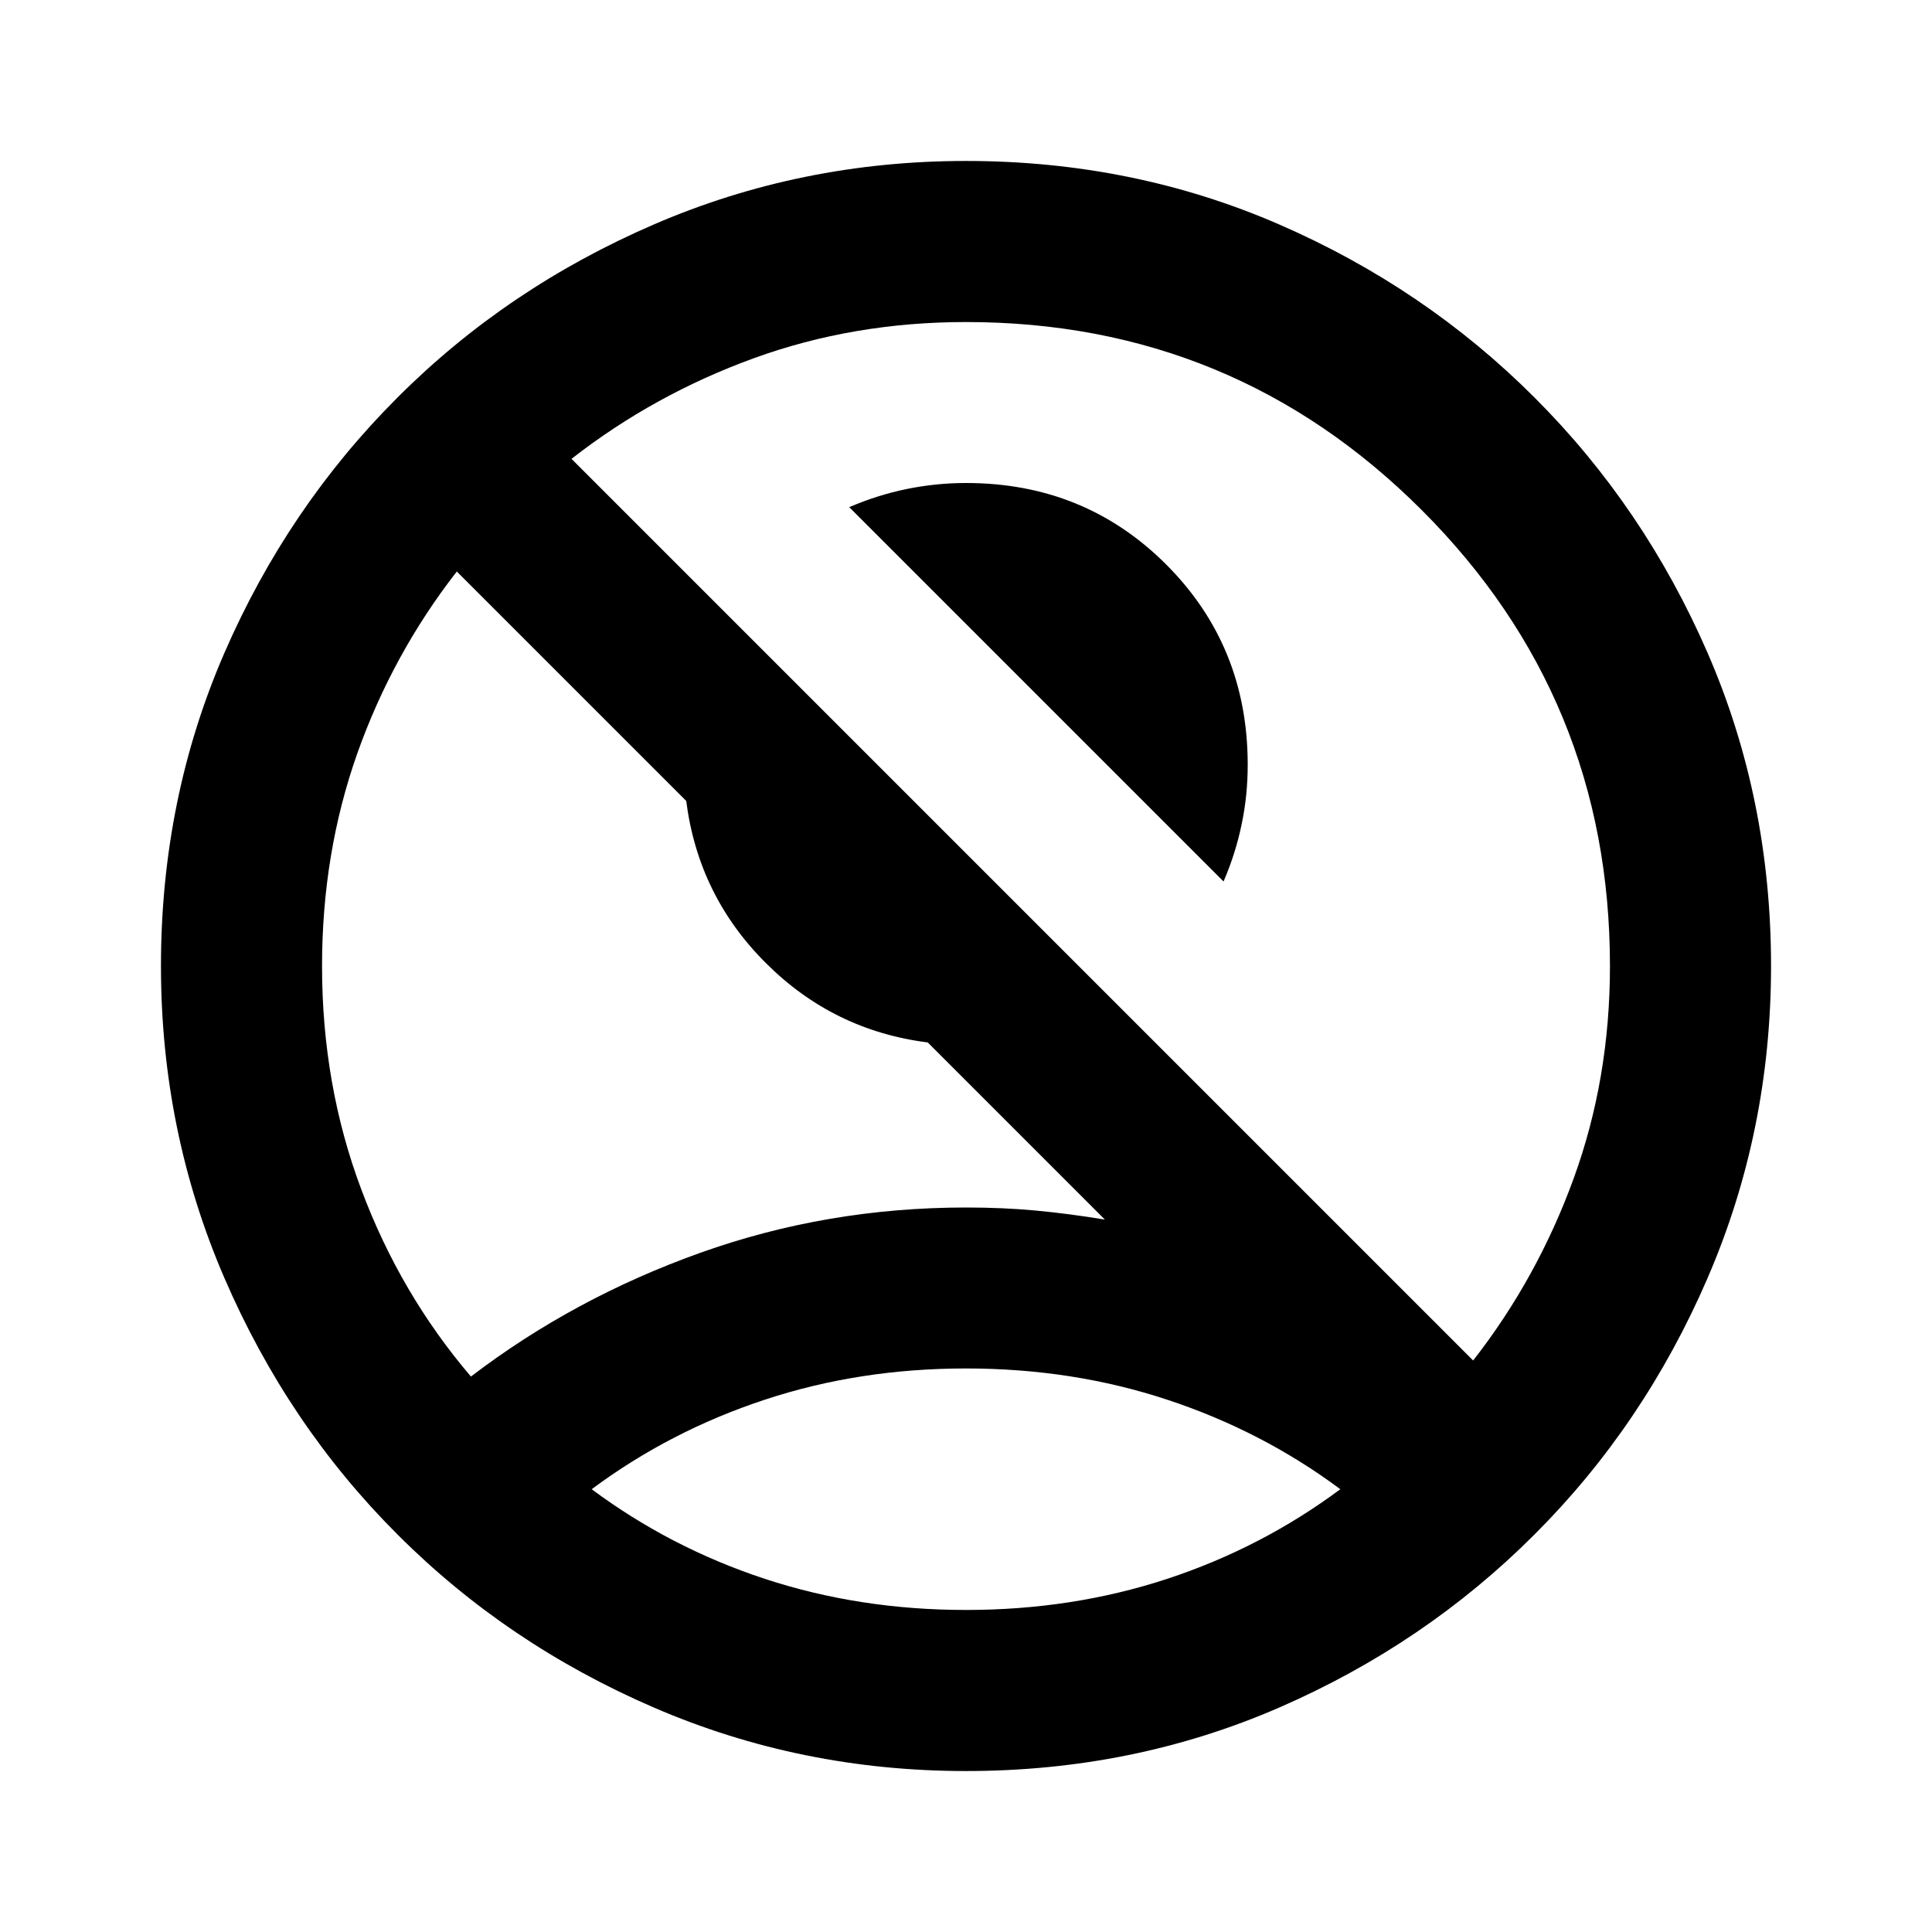
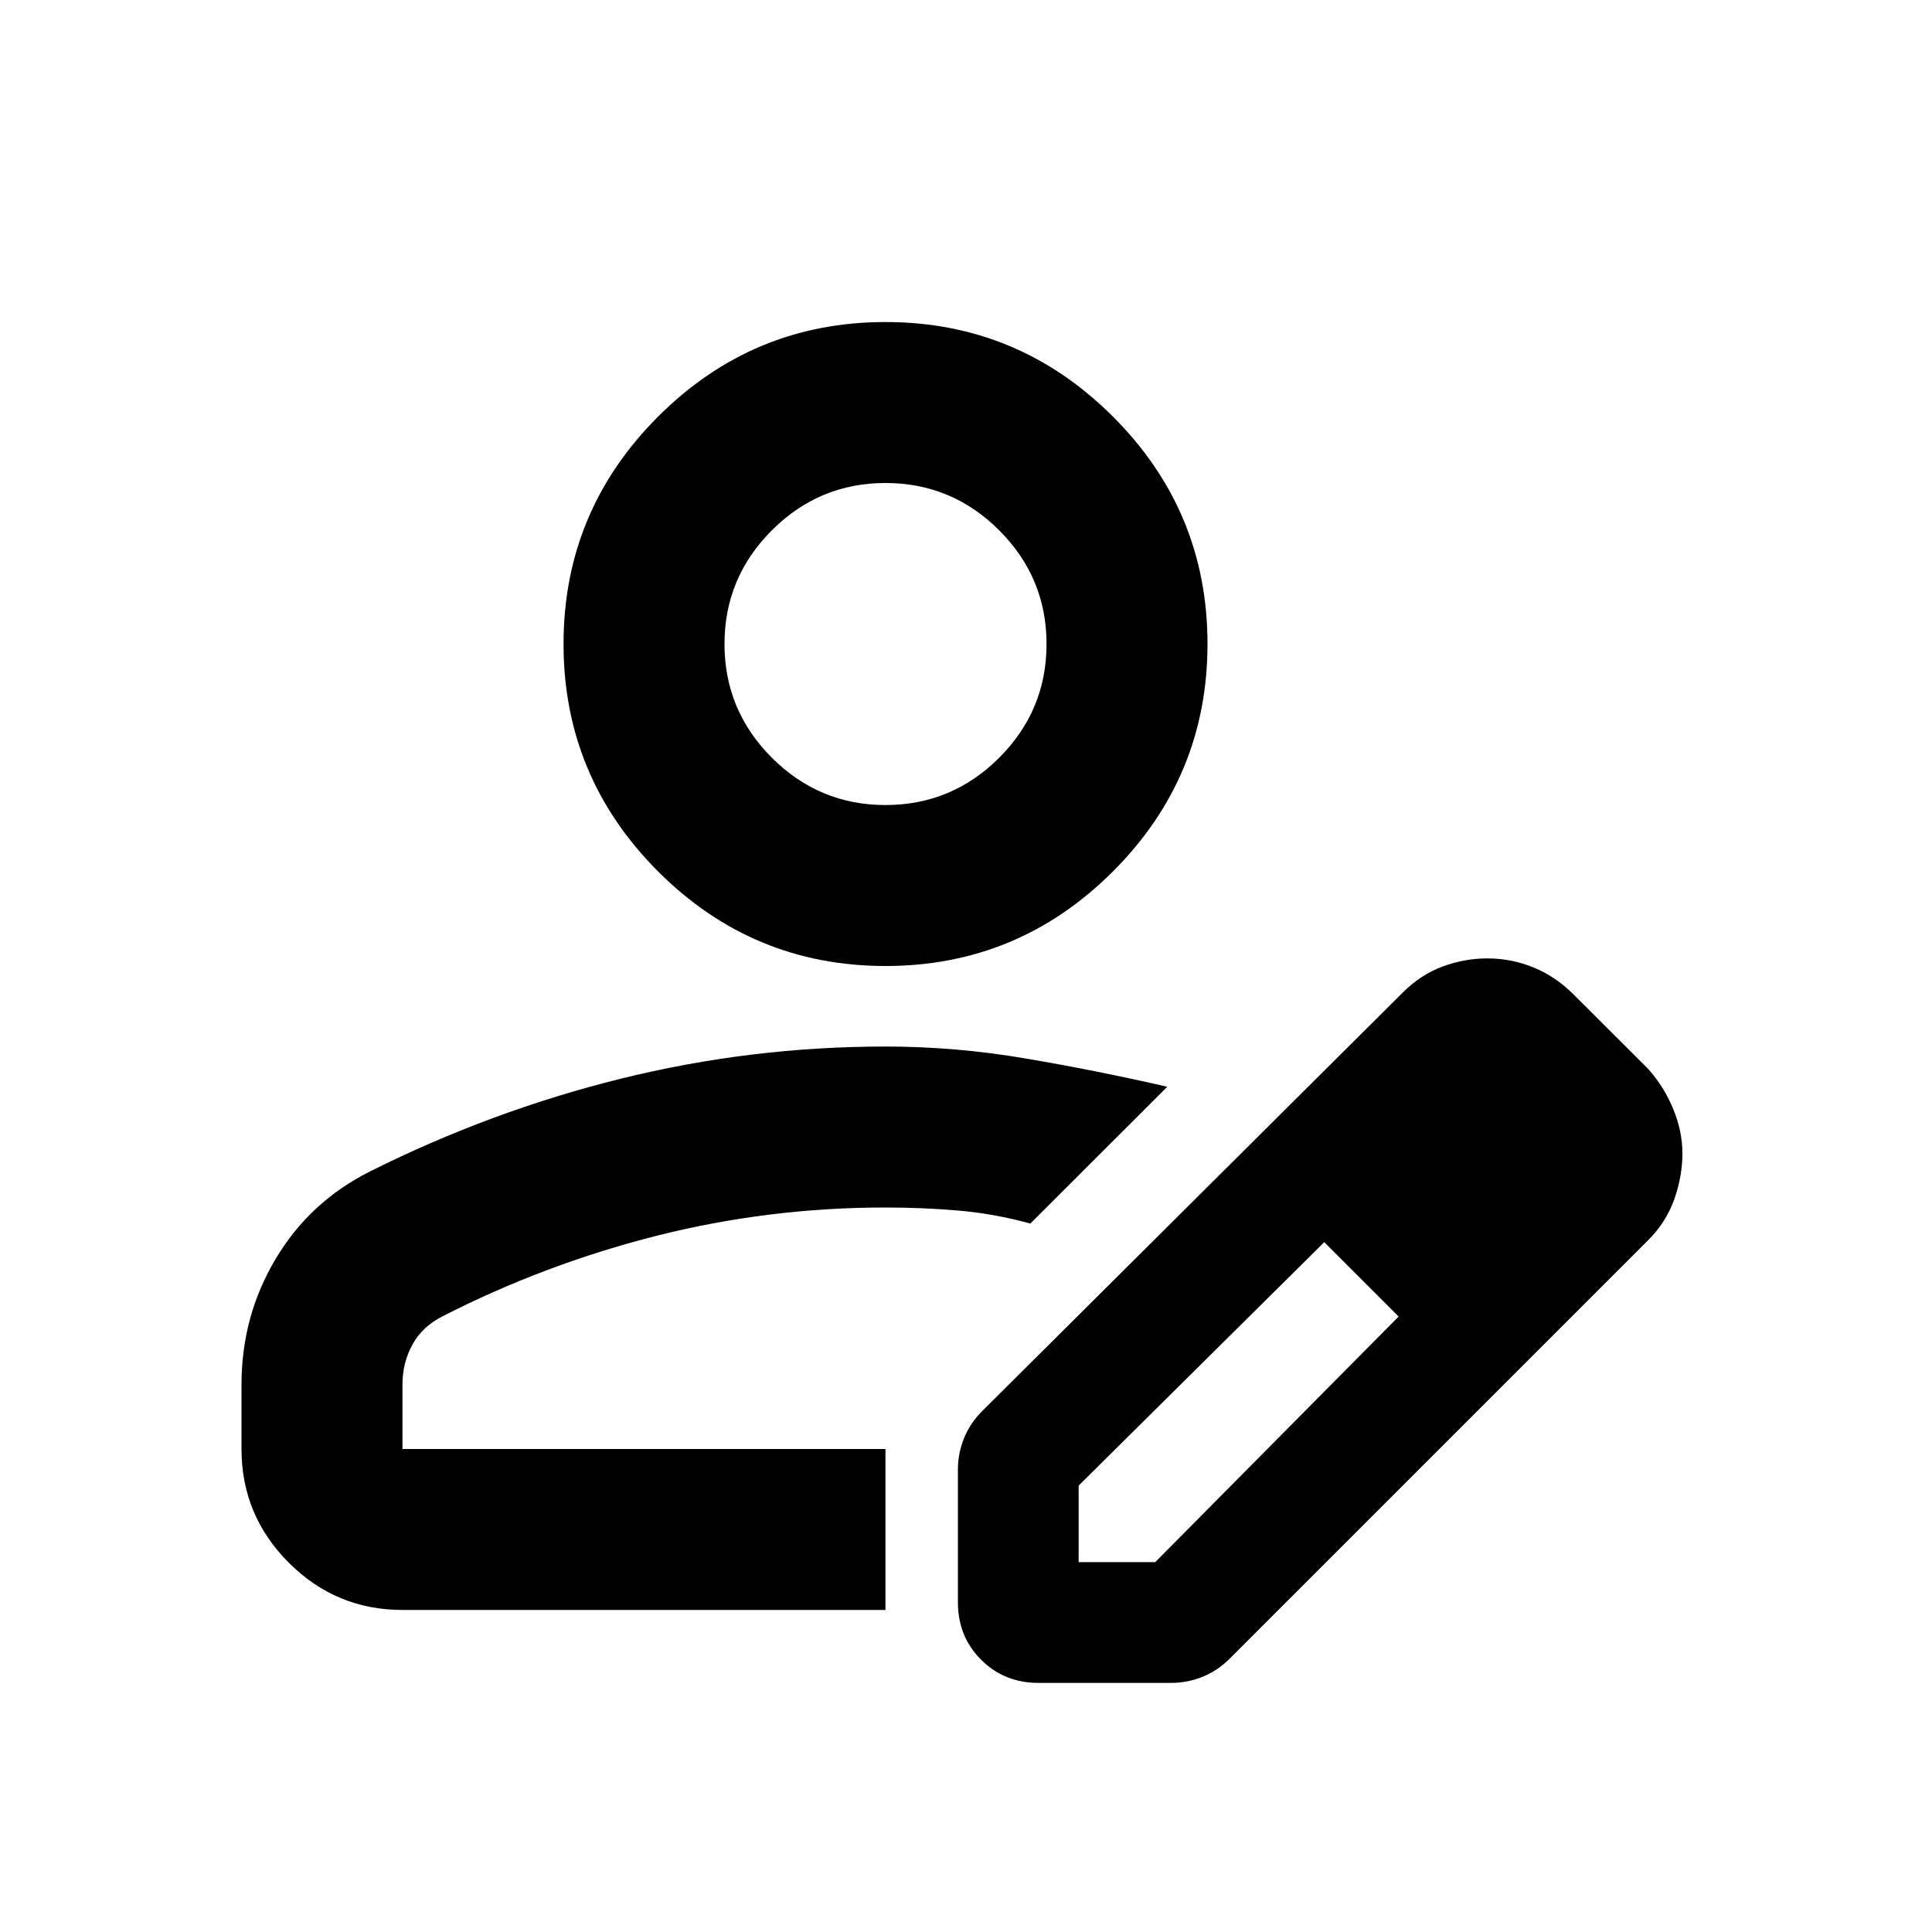
<svg xmlns="http://www.w3.org/2000/svg" width="16" height="16" viewBox="0 0 16 16" fill="none">
-   <mask id="mask0_18_1051" style="mask-type:alpha" maskUnits="userSpaceOnUse" x="0" y="0" width="16" height="16">
+   <mask id="mask0_21_1063" style="mask-type:alpha" maskUnits="userSpaceOnUse" x="0" y="0" width="16" height="16">
    <rect width="16" height="16" fill="#D9D9D9" />
  </mask>
-   <g mask="url(#mask0_18_1051)">
-     <path d="M10.133 7.3L7.033 4.2C7.189 4.133 7.347 4.083 7.508 4.05C7.669 4.017 7.833 4 8 4C8.656 4 9.208 4.225 9.658 4.675C10.108 5.125 10.333 5.678 10.333 6.333C10.333 6.5 10.317 6.664 10.283 6.825C10.25 6.986 10.2 7.144 10.133 7.3ZM3.9 11.4C4.467 10.967 5.1 10.625 5.8 10.375C6.5 10.125 7.233 10 8 10C8.2 10 8.392 10.008 8.575 10.025C8.758 10.042 8.95 10.067 9.15 10.1L7.683 8.633C7.161 8.567 6.714 8.347 6.342 7.975C5.969 7.603 5.75 7.156 5.683 6.633L3.783 4.733C3.428 5.189 3.153 5.692 2.958 6.242C2.764 6.792 2.667 7.378 2.667 8C2.667 8.656 2.775 9.272 2.992 9.85C3.208 10.428 3.511 10.944 3.9 11.4ZM12.2 11.267C12.556 10.811 12.833 10.308 13.033 9.758C13.233 9.208 13.333 8.622 13.333 8C13.333 6.522 12.814 5.264 11.775 4.225C10.736 3.186 9.478 2.667 8 2.667C7.378 2.667 6.792 2.767 6.242 2.967C5.692 3.167 5.189 3.444 4.733 3.8L12.2 11.267ZM8 14.667C7.089 14.667 6.228 14.492 5.417 14.142C4.606 13.792 3.897 13.314 3.292 12.708C2.686 12.103 2.208 11.394 1.858 10.583C1.508 9.772 1.333 8.911 1.333 8C1.333 7.078 1.508 6.214 1.858 5.408C2.208 4.603 2.686 3.897 3.292 3.292C3.897 2.686 4.606 2.208 5.417 1.858C6.228 1.508 7.089 1.333 8 1.333C8.922 1.333 9.786 1.508 10.592 1.858C11.397 2.208 12.103 2.686 12.708 3.292C13.314 3.897 13.792 4.603 14.142 5.408C14.492 6.214 14.667 7.078 14.667 8C14.667 8.911 14.492 9.772 14.142 10.583C13.792 11.394 13.314 12.103 12.708 12.708C12.103 13.314 11.397 13.792 10.592 14.142C9.786 14.492 8.922 14.667 8 14.667ZM8 13.333C8.589 13.333 9.144 13.247 9.667 13.075C10.189 12.903 10.667 12.655 11.1 12.333C10.667 12.011 10.189 11.764 9.667 11.592C9.144 11.419 8.589 11.333 8 11.333C7.411 11.333 6.856 11.419 6.333 11.592C5.811 11.764 5.333 12.011 4.9 12.333C5.333 12.655 5.811 12.903 6.333 13.075C6.856 13.247 7.411 13.333 8 13.333Z" fill="currentColor" stroke="none" />
+   <g mask="url(#mask0_21_1063)">
+     <path d="M7.333 8C6.6 8 5.972 7.739 5.45 7.217C4.928 6.694 4.667 6.067 4.667 5.333C4.667 4.6 4.928 3.972 5.45 3.45C5.972 2.928 6.6 2.667 7.333 2.667C8.067 2.667 8.694 2.928 9.217 3.45C9.739 3.972 10 4.6 10 5.333C10 6.067 9.739 6.694 9.217 7.217C8.694 7.739 8.067 8 7.333 8ZM2 11.467C2 11.089 2.094 10.742 2.283 10.425C2.472 10.108 2.733 9.867 3.067 9.7C3.733 9.367 4.425 9.111 5.142 8.933C5.858 8.756 6.589 8.667 7.333 8.667C7.722 8.667 8.111 8.7 8.5 8.767C8.889 8.833 9.278 8.911 9.667 9L8.533 10.133C8.333 10.078 8.133 10.042 7.933 10.025C7.733 10.008 7.533 10 7.333 10C6.689 10 6.058 10.078 5.442 10.233C4.825 10.389 4.233 10.611 3.667 10.9C3.556 10.956 3.472 11.033 3.417 11.133C3.361 11.233 3.333 11.345 3.333 11.467V12H7.333V12.65C7.333 12.65 7.333 13 7.333 13.333H3.333C2.967 13.333 2.653 13.203 2.392 12.942C2.131 12.681 2 12.367 2 12V11.467ZM7.333 6.667C7.7 6.667 8.014 6.536 8.275 6.275C8.536 6.014 8.667 5.7 8.667 5.333C8.667 4.967 8.536 4.653 8.275 4.392C8.014 4.131 7.7 4 7.333 4C6.967 4 6.653 4.131 6.392 4.392C6.131 4.653 6 4.967 6 5.333C6 5.7 6.131 6.014 6.392 6.275C6.653 6.536 6.967 6.667 7.333 6.667Z" fill="currentColor" stroke="none" />
+     <path d="M7.933 13.27V12.17C7.933 12.081 7.95 11.995 7.983 11.912C8.017 11.828 8.067 11.753 8.133 11.687L11.617 8.22C11.717 8.12 11.828 8.048 11.95 8.003C12.072 7.959 12.194 7.937 12.317 7.937C12.45 7.937 12.578 7.962 12.7 8.012C12.822 8.062 12.933 8.137 13.033 8.237L13.65 8.853C13.739 8.953 13.808 9.064 13.858 9.187C13.908 9.309 13.933 9.431 13.933 9.553C13.933 9.676 13.911 9.801 13.867 9.928C13.822 10.056 13.75 10.17 13.65 10.27L10.183 13.737C10.117 13.803 10.042 13.853 9.958 13.887C9.875 13.92 9.789 13.937 9.7 13.937H8.6C8.411 13.937 8.253 13.873 8.125 13.745C7.997 13.617 7.933 13.459 7.933 13.27ZM8.933 12.937H9.567L11.583 10.903L11.283 10.587L10.967 10.287L8.933 12.303V12.937ZM11.283 10.587L10.967 10.287L11.583 10.903L11.283 10.587Z" fill="currentColor" stroke="none" />
  </g>
</svg>
